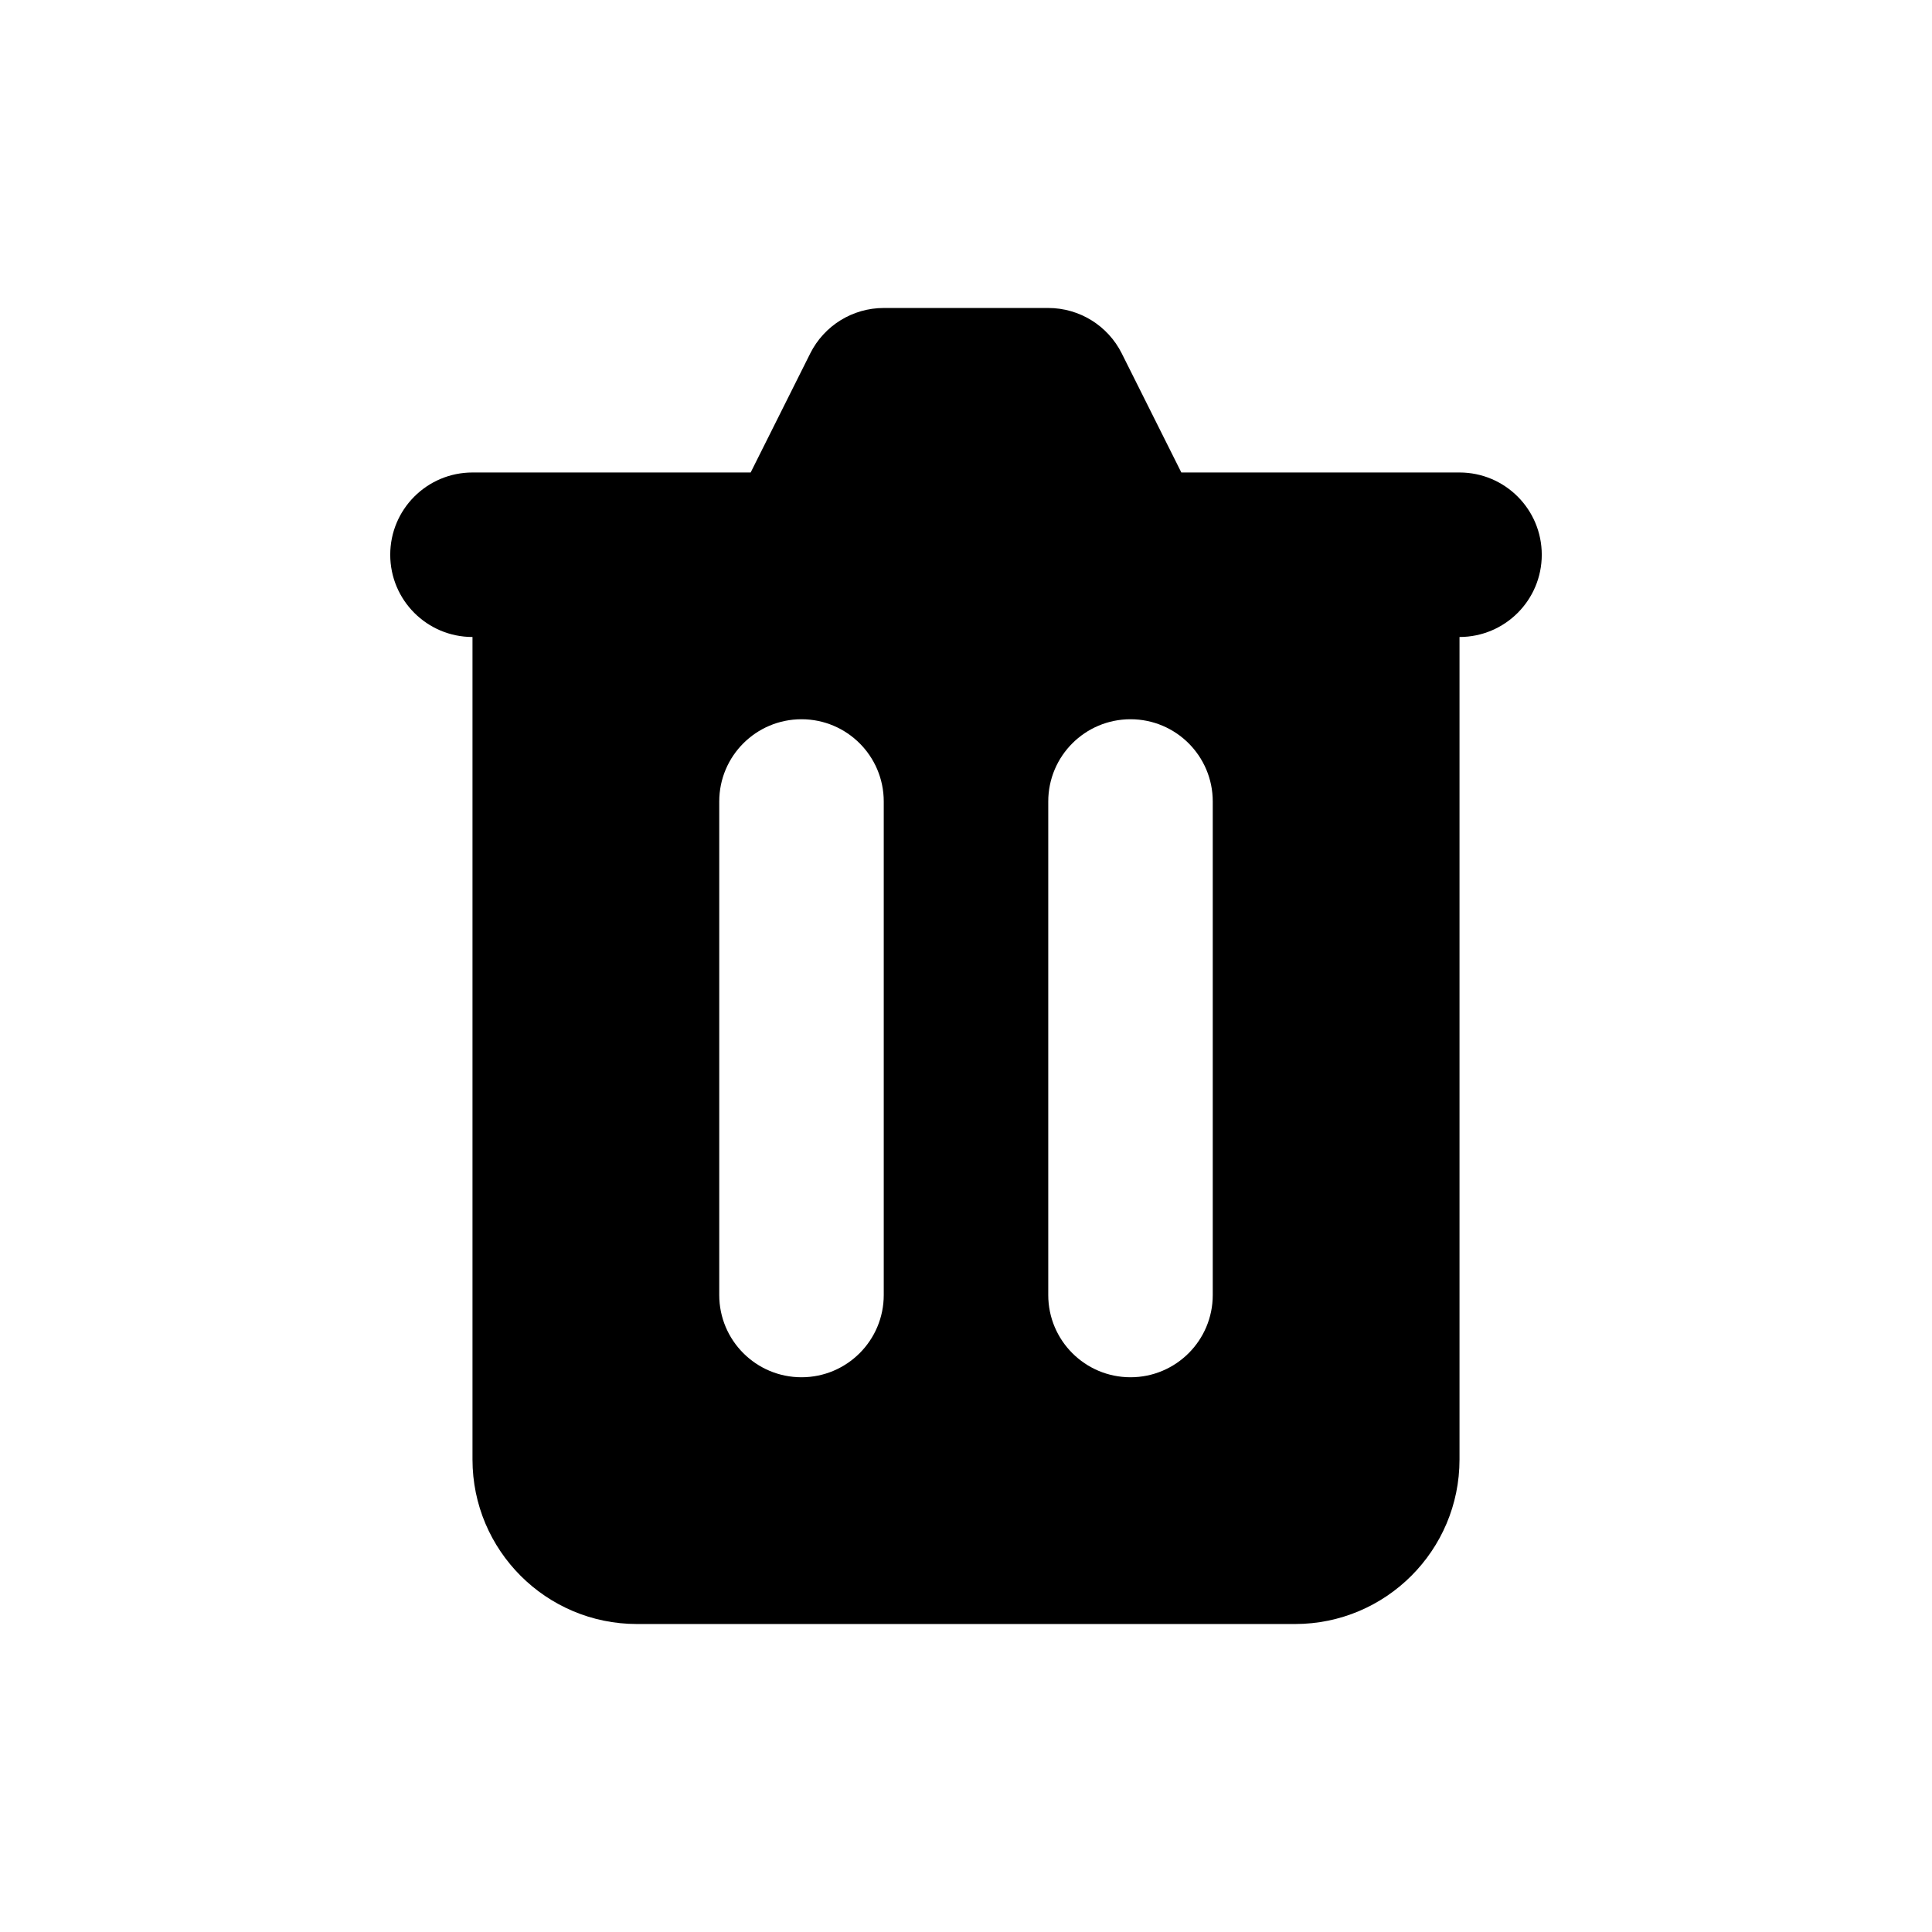
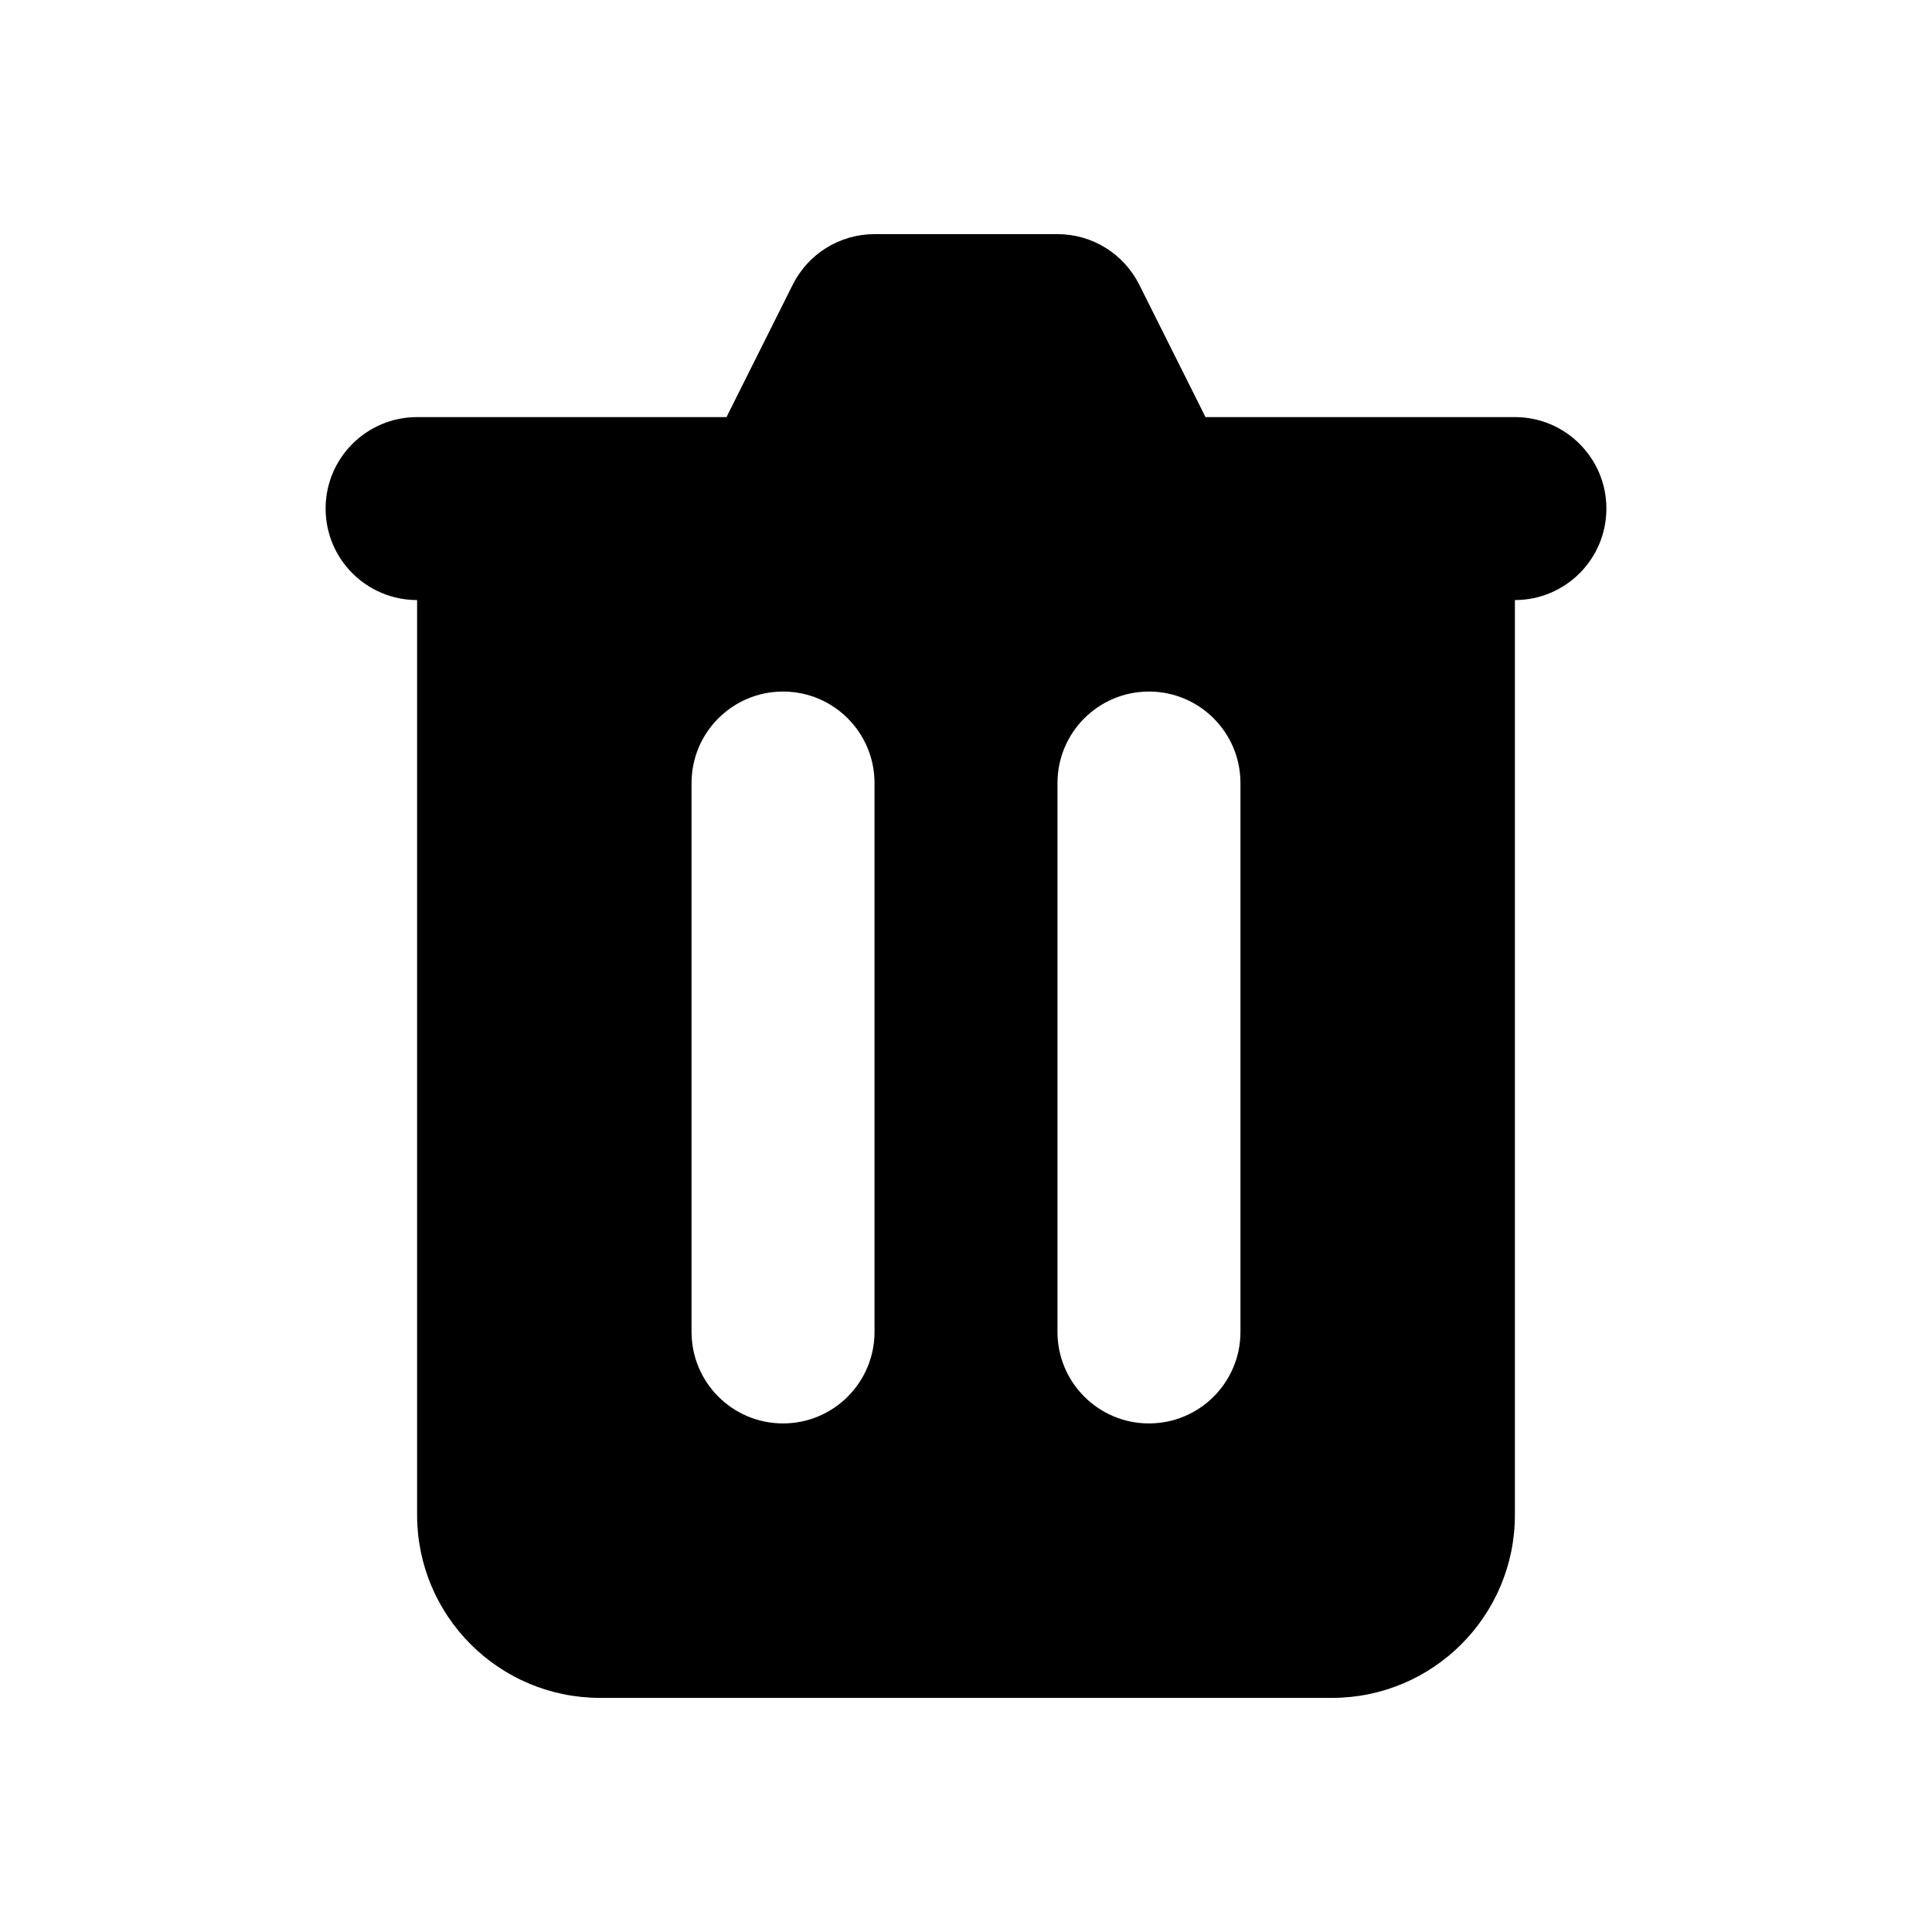
<svg xmlns="http://www.w3.org/2000/svg" width="20" height="20" preserveAspectRatio="xMidYMid meet" version="1.1" id="svg12013">
  <defs id="defs12017" />
-   <g id="g12011" transform="matrix(0.8514712,0,0,0.8514712,1.485288,1.485288)">
+   <g id="g12011" transform="matrix(0.9470419,0,0,0.9470419,0.5295809,0.5295809)">
    <path id="svg_1" clip-rule="evenodd" d="M 9,2 A 1,1 0 0 0 8.106,2.553 L 7.382,4 H 4 a 1,1 0 0 0 0,2 v 10 a 2,2 0 0 0 2,2 h 8 a 2,2 0 0 0 2,-2 V 6 A 1,1 0 1 0 16,4 H 12.618 L 11.894,2.553 A 1,1 0 0 0 11,2 Z M 7,8 a 1,1 0 0 1 2,0 v 6 a 1,1 0 1 1 -2,0 z m 5,-1 a 1,1 0 0 0 -1,1 v 6 a 1,1 0 1 0 2,0 V 8 A 1,1 0 0 0 12,7 Z" fill-rule="evenodd" fill="currentColor" />
  </g>
</svg>
